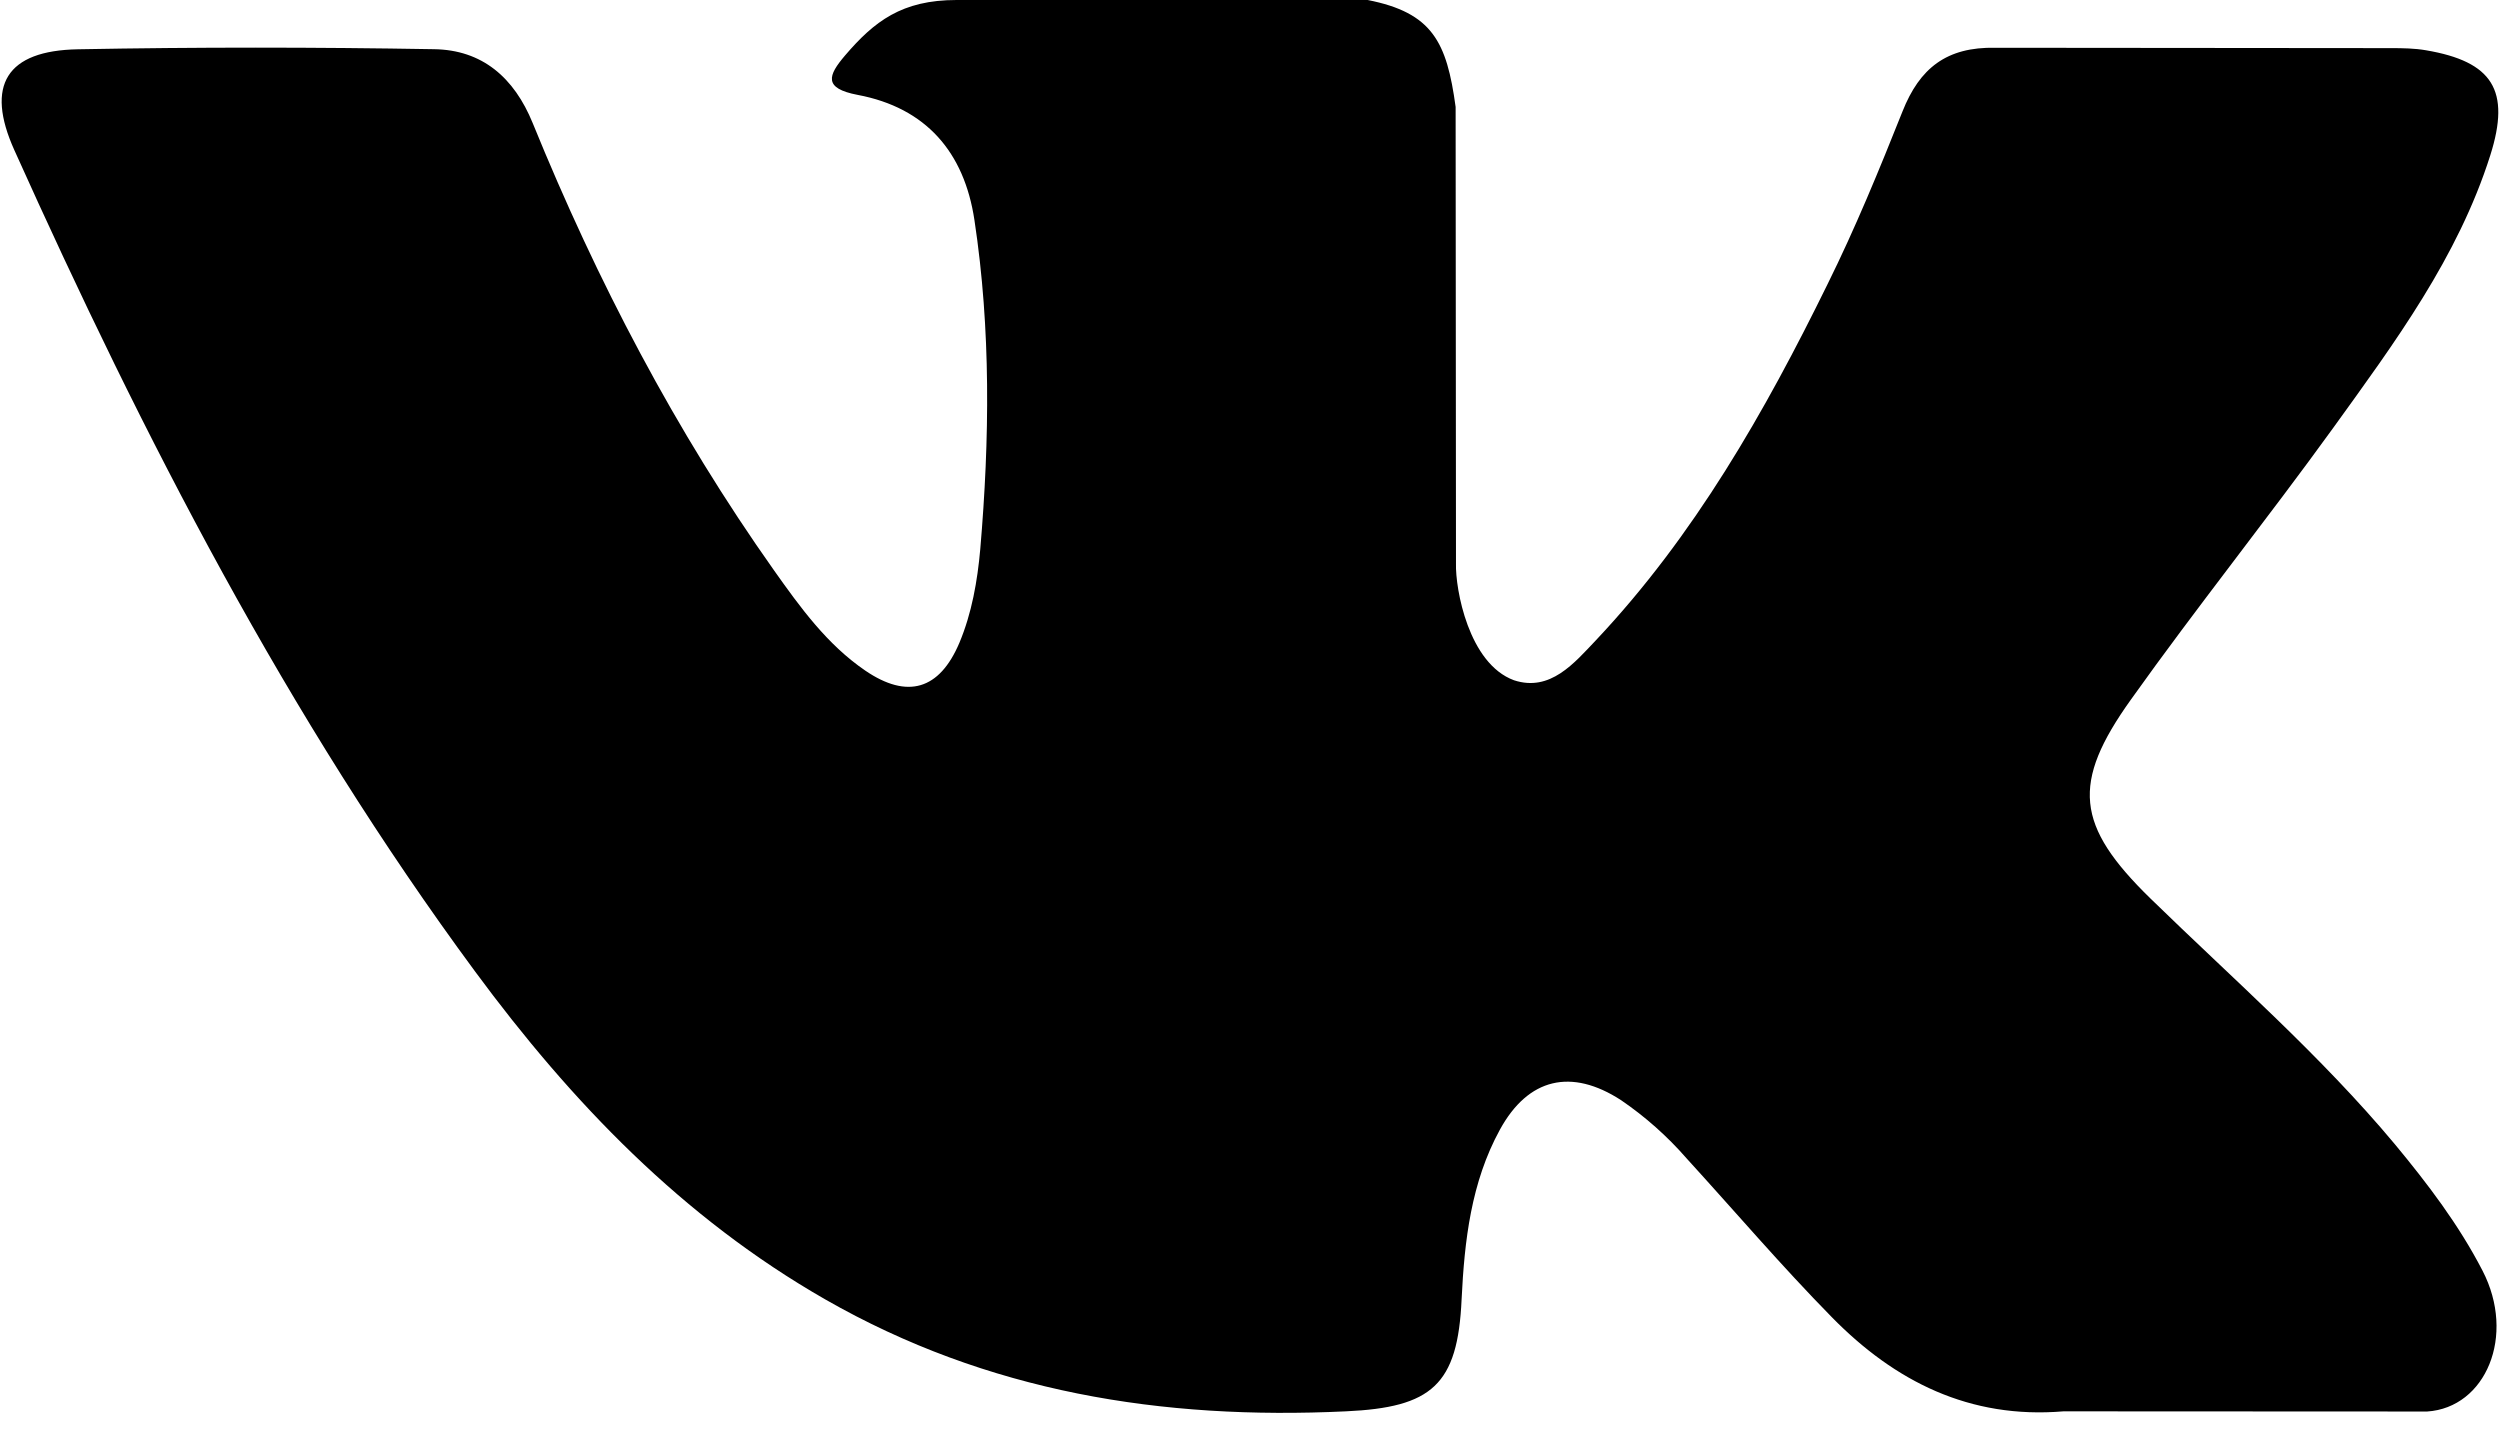
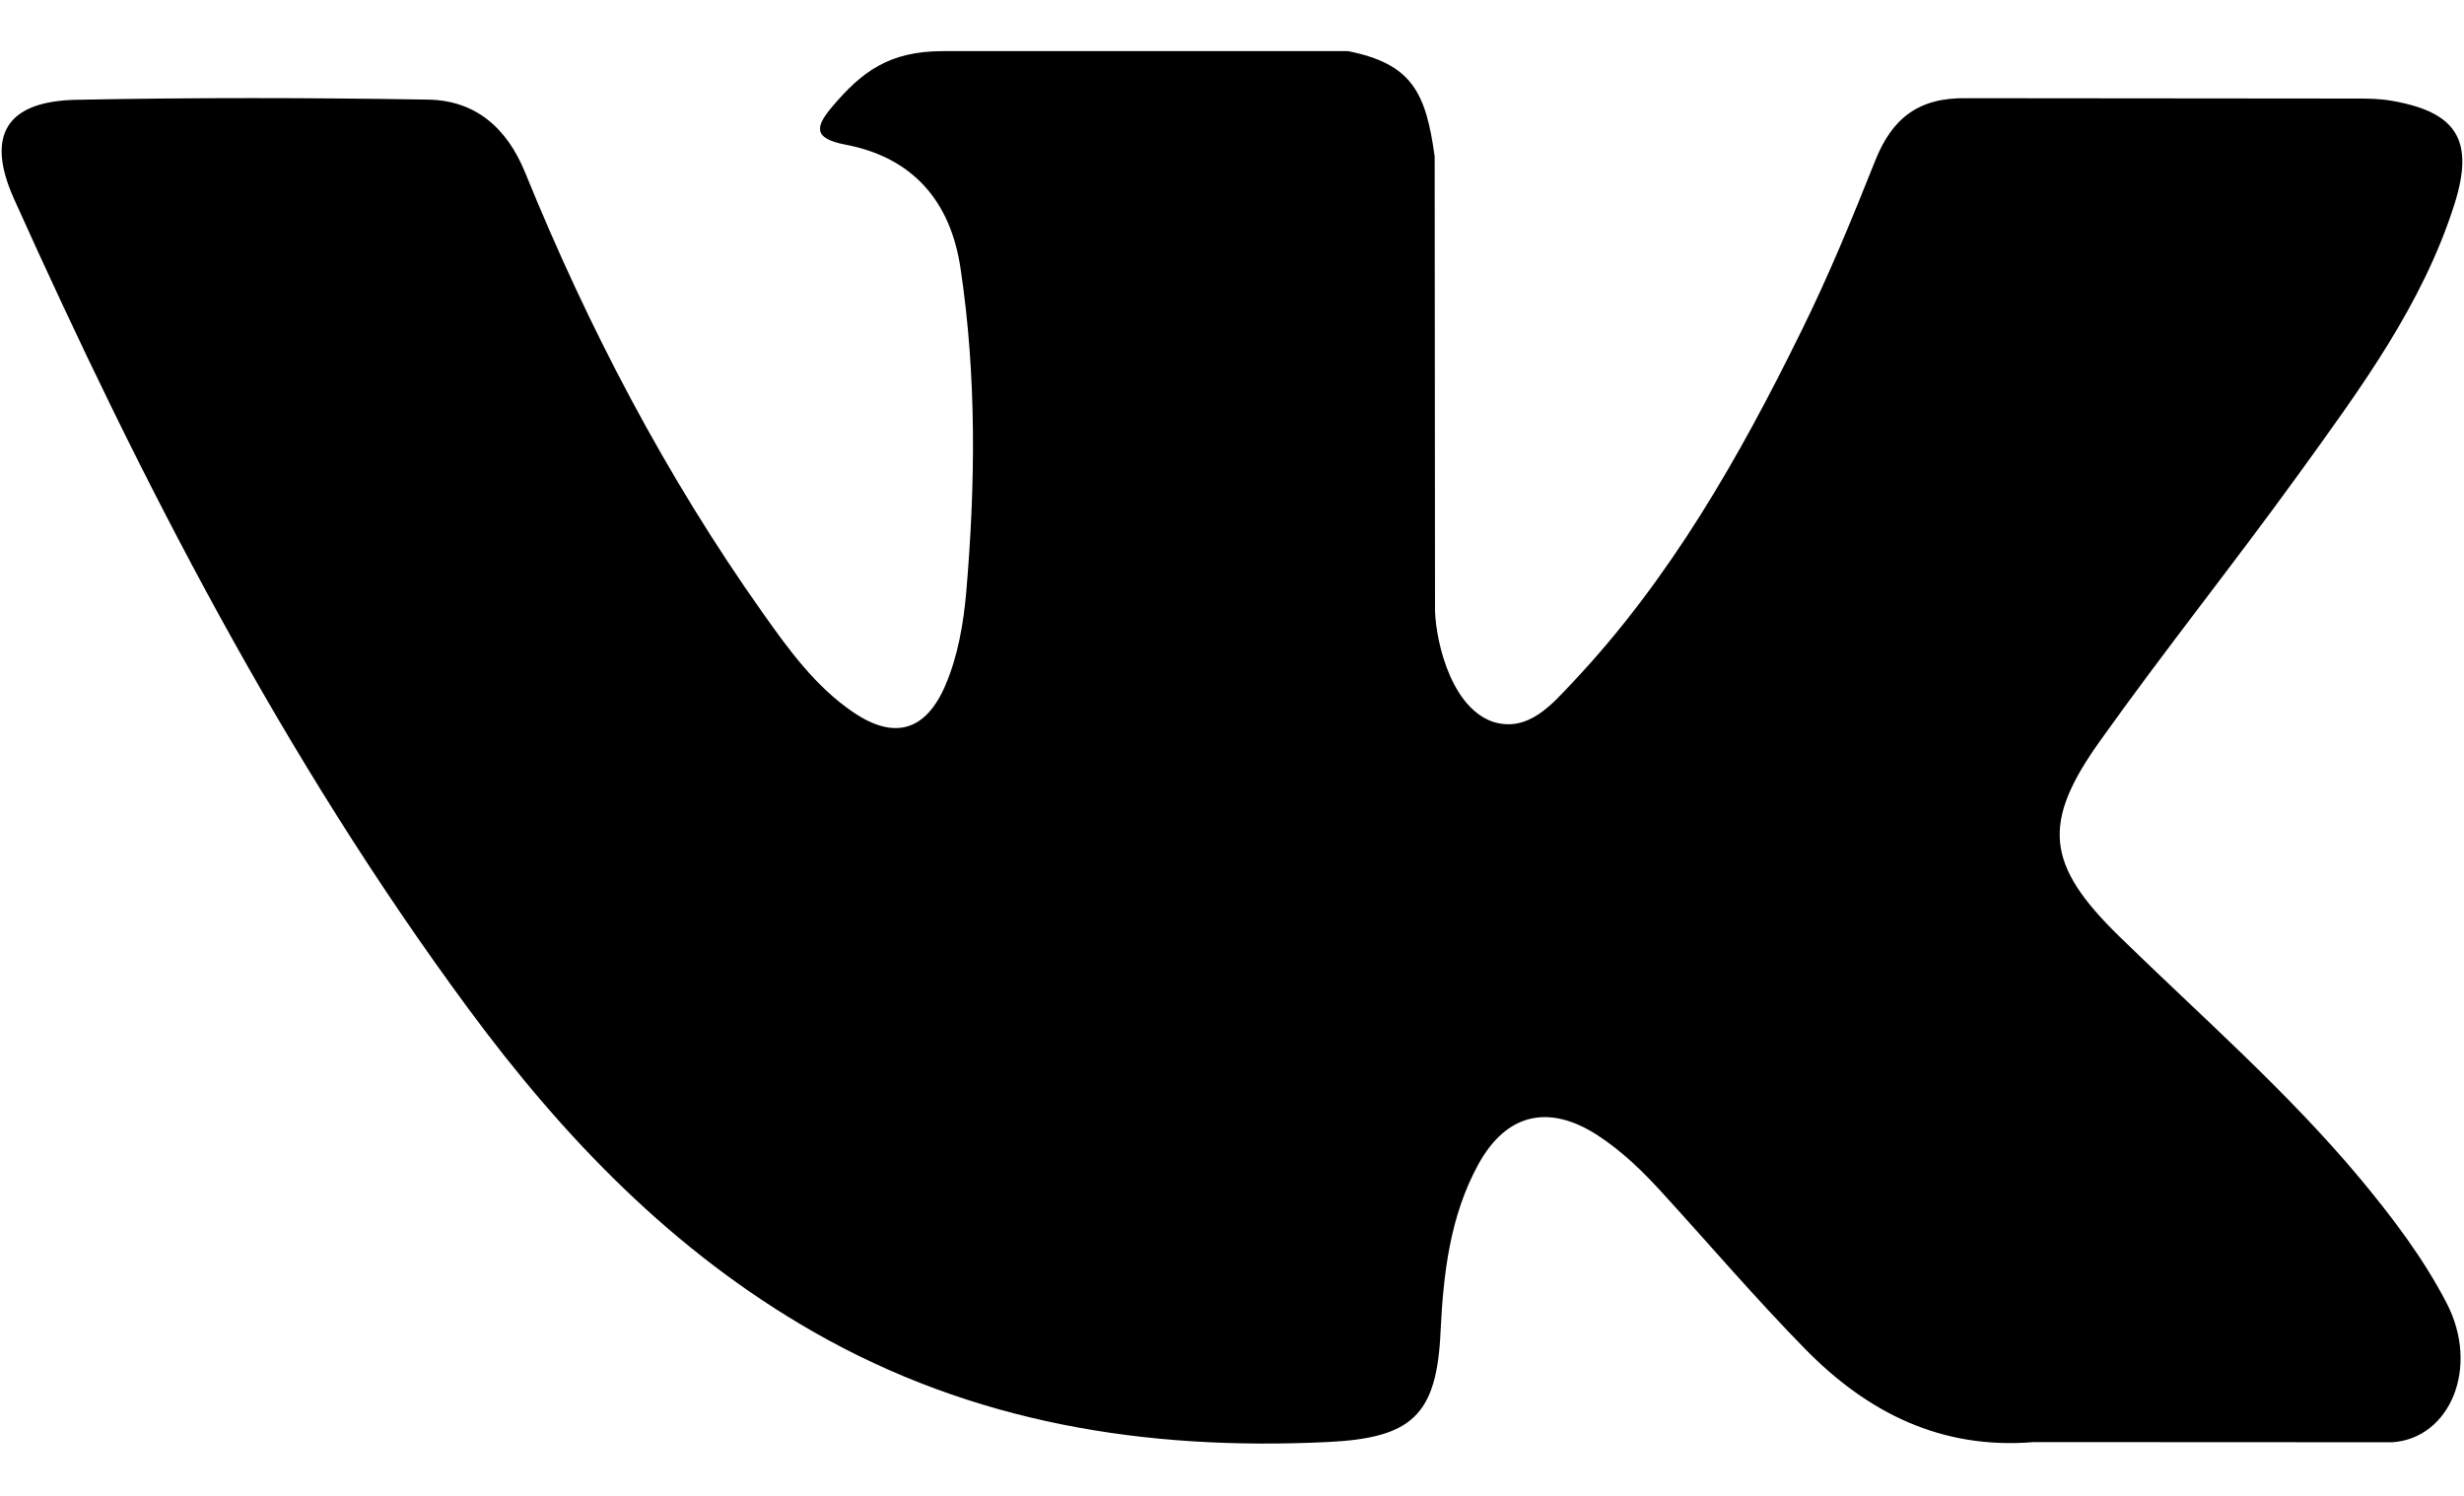
- <svg xmlns="http://www.w3.org/2000/svg" width="28" height="16" viewBox="0 0 28 16">
-   <path fill="#000" fill-rule="evenodd" d="M26.823 12.816c.367.443.715.9.981 1.415.378.73.036 1.535-.62 1.578l-4.073-.002c-1.05.088-1.889-.335-2.594-1.054-.564-.574-1.086-1.186-1.628-1.78a3.857 3.857 0 0 0-.733-.651c-.556-.361-1.039-.25-1.357.33-.323.59-.397 1.243-.429 1.9-.043.96-.333 1.211-1.297 1.255-2.06.098-4.013-.214-5.829-1.253-1.6-.916-2.842-2.208-3.922-3.672C3.219 8.032 1.608 4.9.16 1.68-.166.955.072.566.873.552 2.202.527 3.53.528 4.86.551c.54.007.898.317 1.106.827.72 1.768 1.599 3.45 2.703 5.01.294.415.594.83 1.021 1.122.473.323.832.216 1.055-.31.14-.334.202-.693.234-1.05.105-1.23.12-2.458-.065-3.683-.114-.764-.544-1.26-1.307-1.404-.39-.074-.332-.219-.143-.441C9.792.239 10.1 0 10.714 0h4.604c.725.143.886.469.985 1.198l.004 5.114c-.008.282.14 1.12.65 1.307.406.133.675-.193.919-.45 1.102-1.17 1.889-2.553 2.592-3.985.312-.63.58-1.283.84-1.936.192-.485.494-.724 1.04-.713l4.431.004c.132 0 .265.002.392.024.746.127.951.448.72 1.177-.363 1.144-1.07 2.097-1.761 3.055-.739 1.022-1.53 2.01-2.262 3.038-.673.94-.62 1.413.216 2.229.928.905 1.907 1.757 2.739 2.754z" />
+ <svg xmlns="http://www.w3.org/2000/svg" width="28px" height="17px" viewBox="0 0 28 17" version="1.1">
+   <defs />
+   <g id="Page-1" stroke="none" stroke-width="1" fill="none" fill-rule="evenodd">
+     <g id="Desktop-Rus_och-Search" transform="translate(-704, -7400)" fill="#000000">
+       <path d="M730.823,7413.398 C731.19,7413.841 731.538,7414.298 731.804,7414.812 C732.182,7415.543 731.84,7416.347 731.185,7416.391 L727.111,7416.389 C726.06,7416.476 725.222,7416.053 724.517,7415.335 C723.953,7414.76 723.431,7414.149 722.889,7413.555 C722.667,7413.312 722.434,7413.084 722.156,7412.903 C721.6,7412.542 721.117,7412.653 720.799,7413.233 C720.476,7413.823 720.402,7414.476 720.37,7415.134 C720.327,7416.093 720.037,7416.345 719.073,7416.389 C717.014,7416.486 715.06,7416.174 713.244,7415.136 C711.643,7414.22 710.402,7412.927 709.322,7411.463 C707.219,7408.613 705.608,7405.482 704.16,7402.262 C703.834,7401.537 704.072,7401.148 704.873,7401.134 C706.202,7401.108 707.53,7401.11 708.861,7401.132 C709.401,7401.14 709.759,7401.45 709.967,7401.96 C710.686,7403.728 711.566,7405.41 712.67,7406.969 C712.964,7407.384 713.264,7407.799 713.691,7408.091 C714.164,7408.415 714.523,7408.308 714.746,7407.781 C714.887,7407.448 714.948,7407.088 714.98,7406.731 C715.085,7405.501 715.099,7404.274 714.915,7403.049 C714.801,7402.284 714.371,7401.789 713.608,7401.644 C713.218,7401.57 713.276,7401.426 713.465,7401.203 C713.792,7400.82 714.1,7400.581 714.714,7400.581 L719.318,7400.581 C720.043,7400.725 720.204,7401.05 720.303,7401.779 L720.307,7406.893 C720.299,7407.176 720.448,7408.013 720.956,7408.2 C721.363,7408.333 721.632,7408.008 721.876,7407.75 C722.978,7406.58 723.765,7405.197 724.468,7403.766 C724.78,7403.136 725.048,7402.482 725.308,7401.829 C725.5,7401.344 725.802,7401.106 726.348,7401.116 L730.779,7401.12 C730.911,7401.12 731.044,7401.122 731.171,7401.144 C731.917,7401.271 732.122,7401.592 731.891,7402.322 C731.528,7403.465 730.821,7404.419 730.13,7405.376 C729.391,7406.399 728.601,7407.386 727.868,7408.415 C727.195,7409.354 727.248,7409.828 728.084,7410.643 C729.012,7411.549 729.991,7412.401 730.823,7413.398 Z" id="icone_vk" />
+     </g>
+   </g>
</svg>
